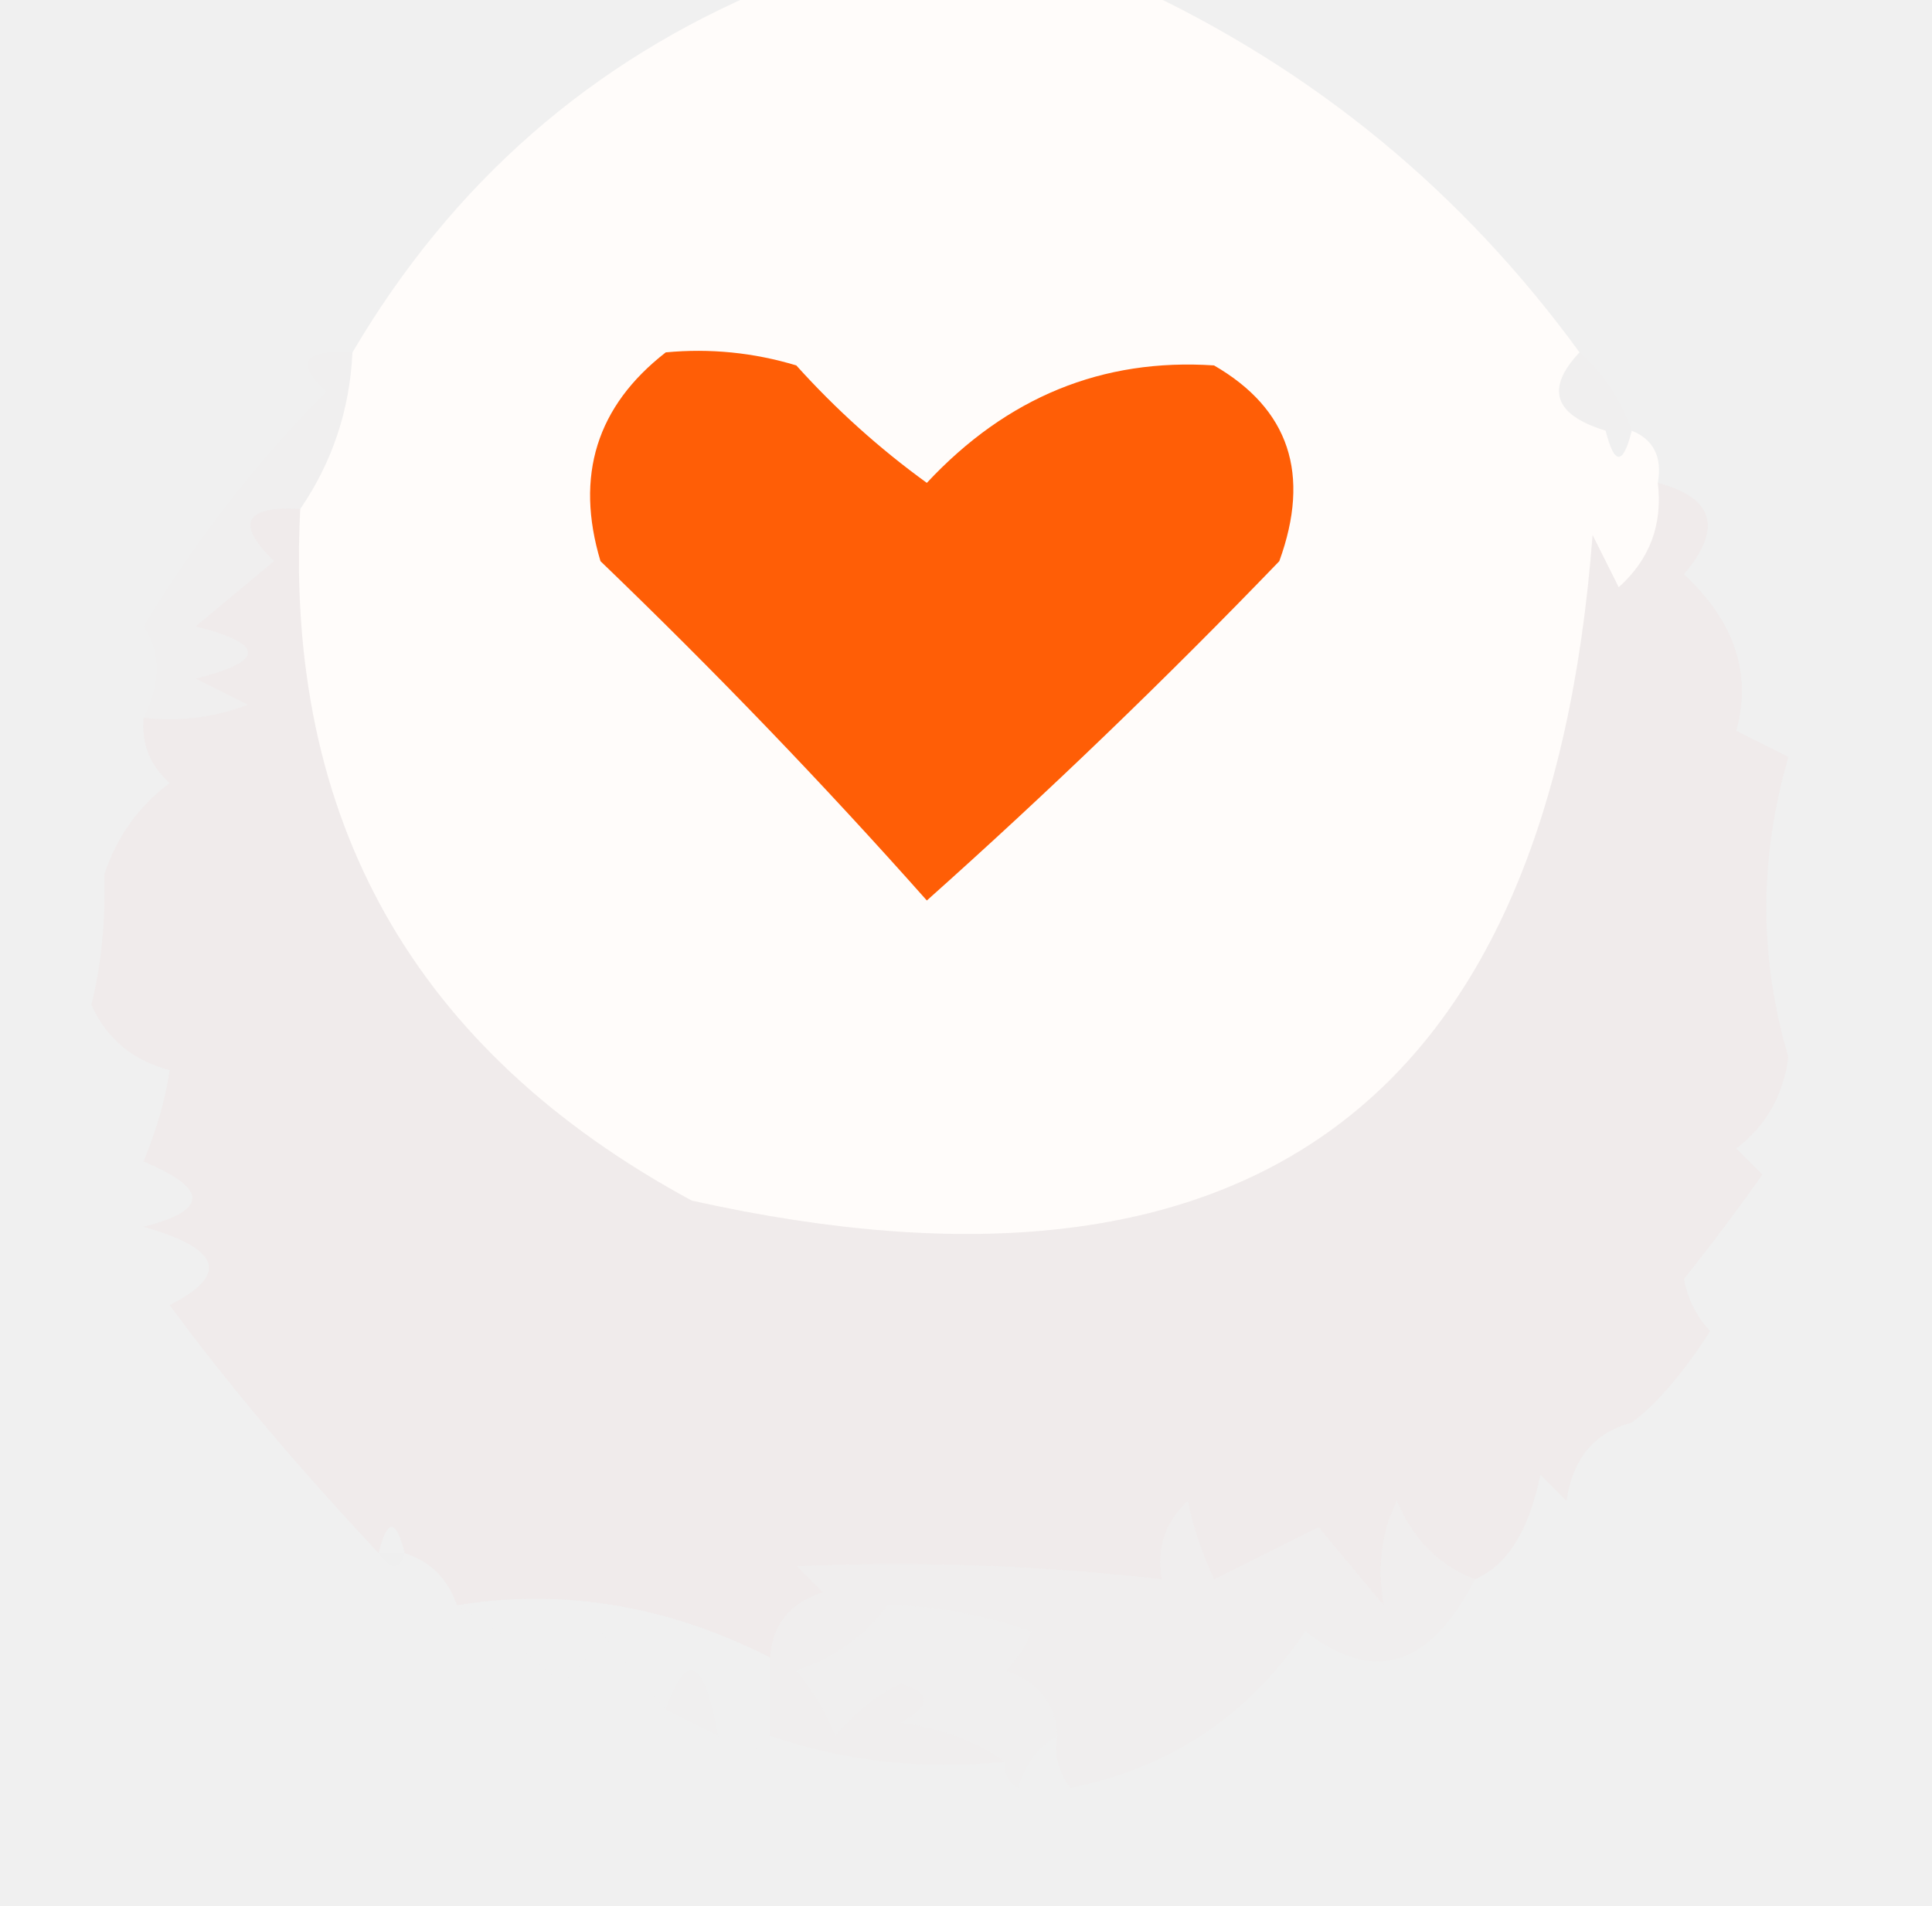
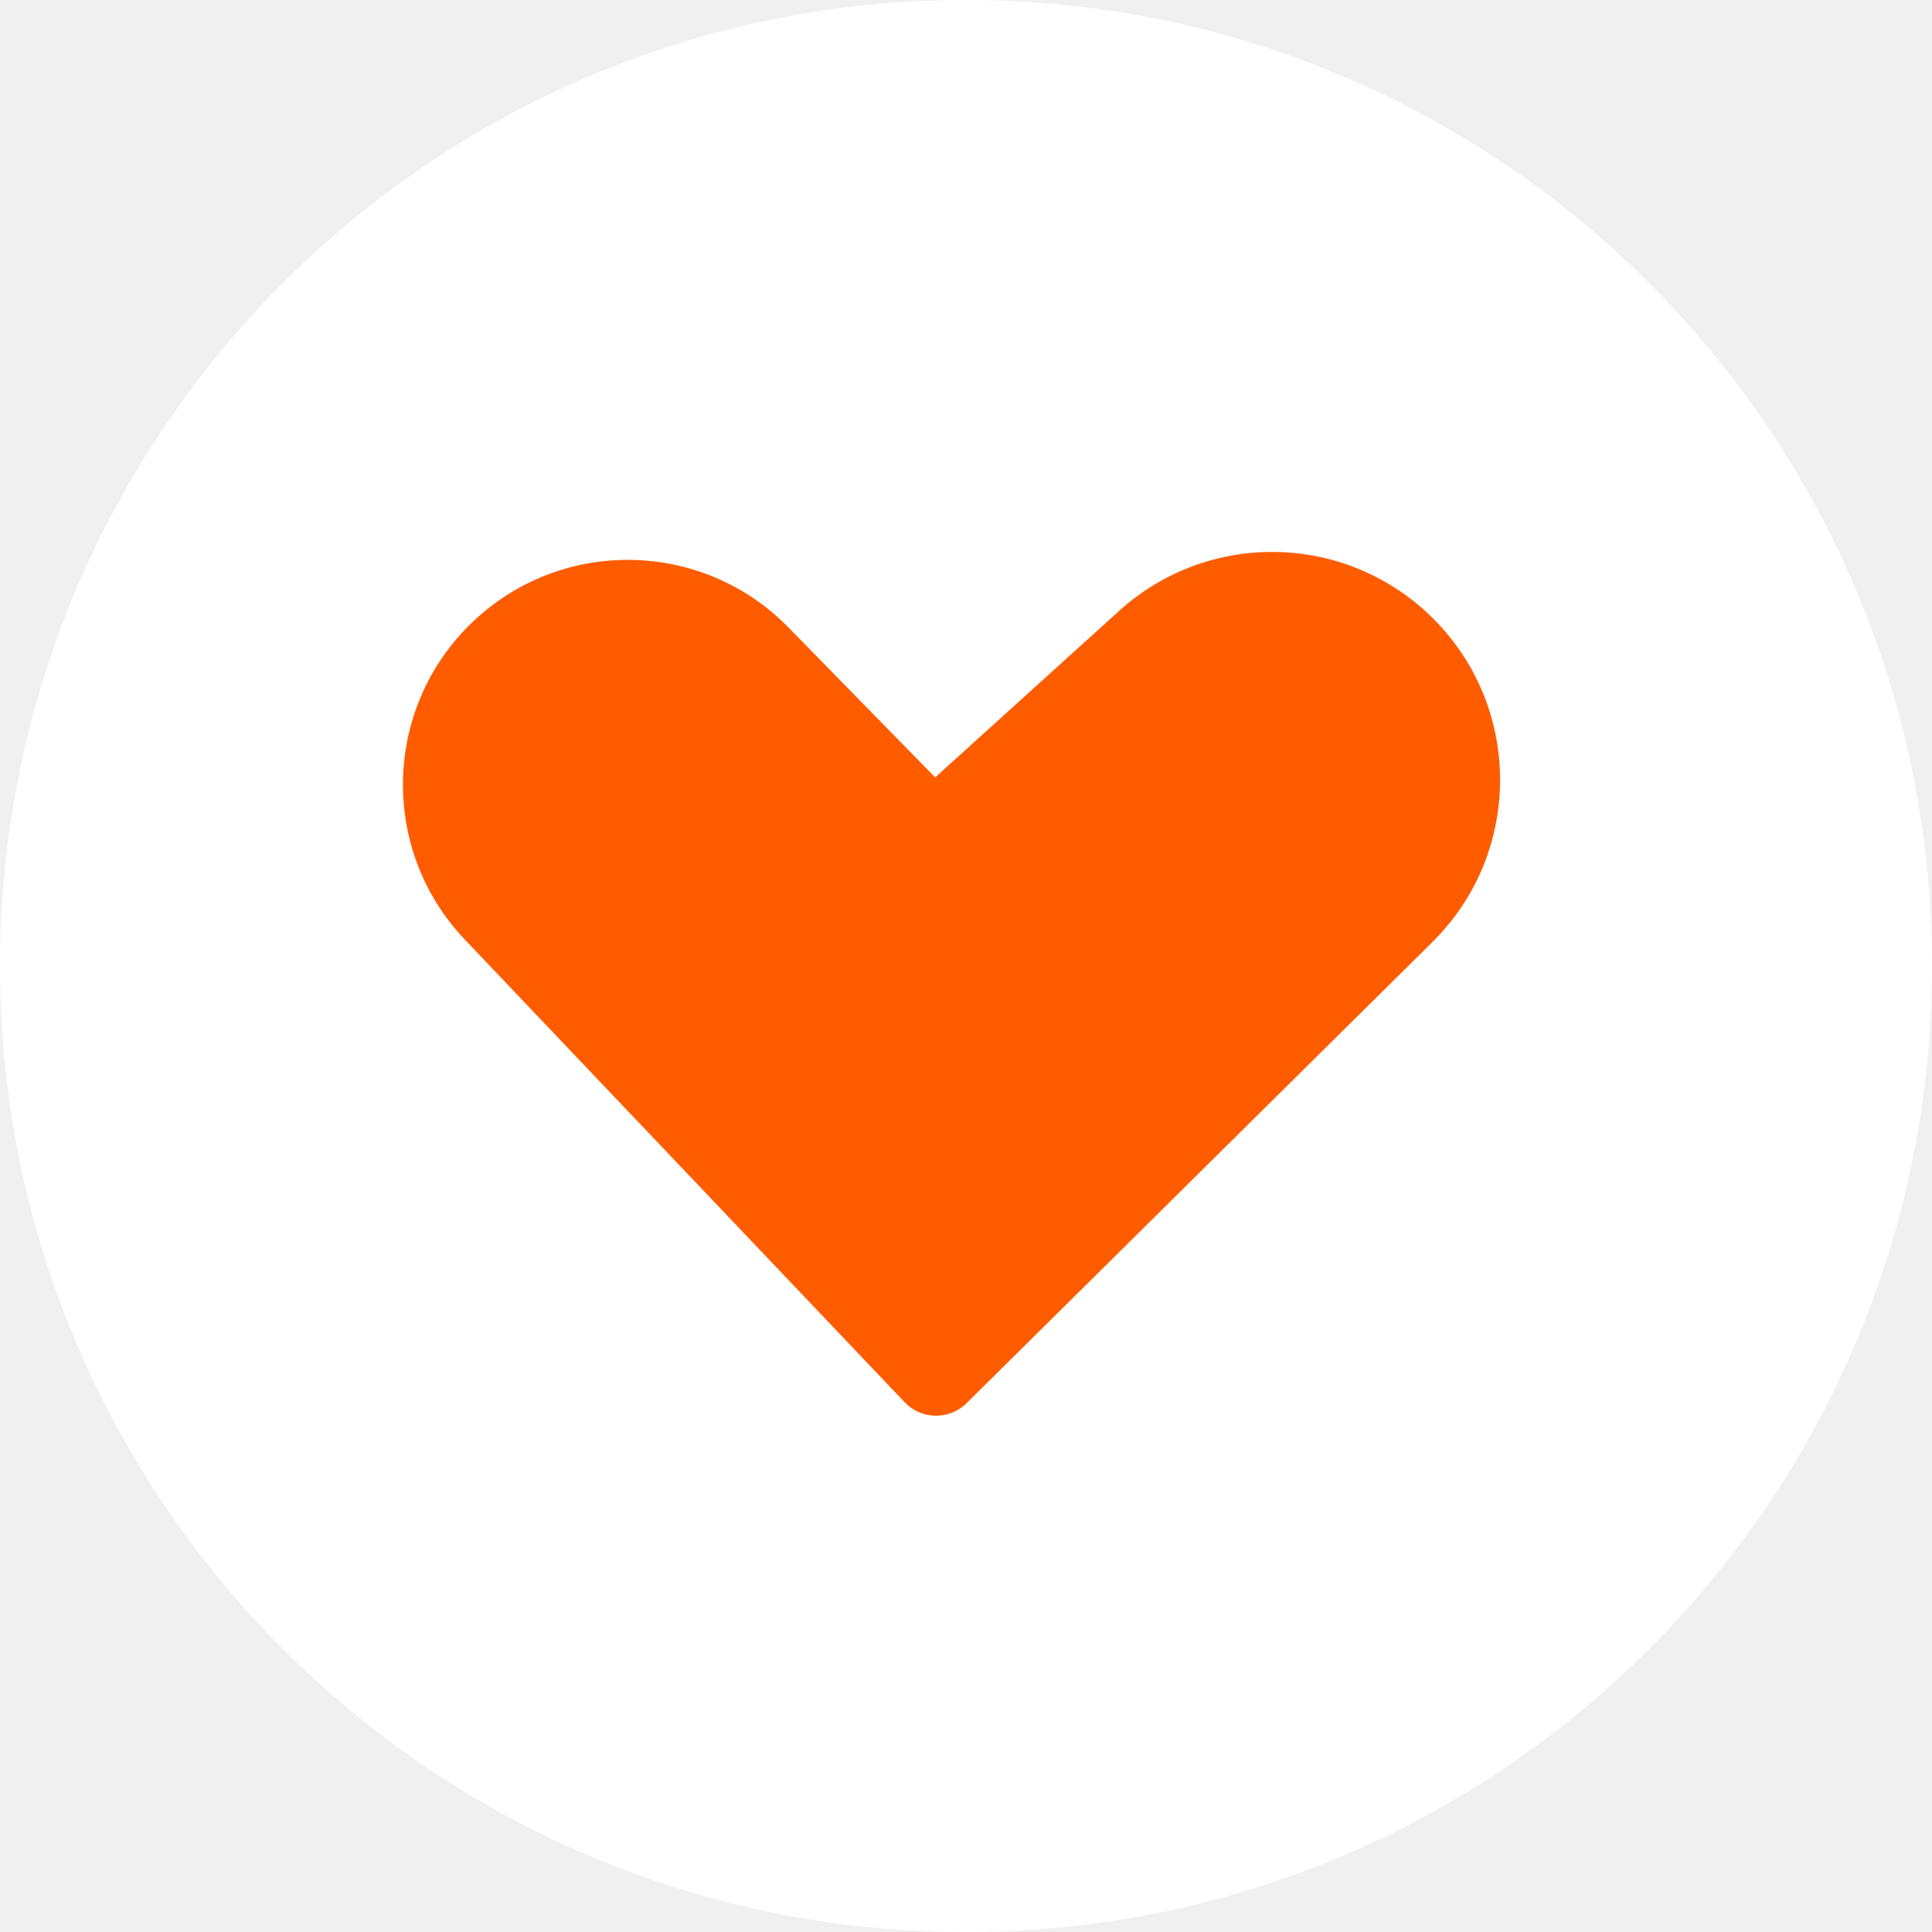
- <svg xmlns="http://www.w3.org/2000/svg" version="1.1" width="74px" height="73px" style="shape-rendering:geometricPrecision; text-rendering:geometricPrecision; image-rendering:optimizeQuality; fill-rule:evenodd; clip-rule:evenodd">
-   <g>
-     <path style="opacity:0.969" fill="#fffcfa" d="M 29.5,-0.5 C 34.167,-0.5 38.833,-0.5 43.5,-0.5C 50.358,2.688 56.024,7.355 60.5,13.5C 59.185,14.895 59.519,15.895 61.5,16.5C 61.833,17.833 62.167,17.833 62.5,16.5C 63.338,16.842 63.672,17.508 63.5,18.5C 63.688,20.103 63.188,21.437 62,22.5C 61.667,21.833 61.333,21.167 61,20.5C 59.345,42.249 47.845,50.749 26.5,46C 15.885,40.263 10.885,31.43 11.5,19.5C 12.73,17.703 13.396,15.703 13.5,13.5C 17.326,7.001 22.66,2.334 29.5,-0.5 Z" />
+ <svg xmlns="http://www.w3.org/2000/svg" width="48" height="48" viewBox="0 0 48 48" fill="none">
+   <g filter="url(#filter0_b_1408_22680)">
+     <path d="M48 24C48 37.255 37.255 48 24 48C10.745 48 0 37.255 0 24C0 10.745 10.745 0 24 0C37.255 0 48 10.745 48 24Z" fill="white" />
  </g>
-   <g>
-     <path style="opacity:1" fill="#ff5e06" d="M 25.5,13.5 C 27.199,13.34 28.866,13.507 30.5,14C 32.017,15.685 33.684,17.185 35.5,18.5C 38.561,15.216 42.227,13.716 46.5,14C 49.379,15.666 50.212,18.166 49,21.5C 44.652,26.015 40.152,30.349 35.5,34.5C 31.543,30.041 27.376,25.708 23,21.5C 22.018,18.225 22.852,15.559 25.5,13.5 Z" />
-   </g>
-   <g>
-     <path style="opacity:0.004" fill="#fe0000" d="M 60.5,13.5 C 61.401,14.29 62.068,15.29 62.5,16.5C 62.167,16.5 61.833,16.5 61.5,16.5C 59.519,15.895 59.185,14.895 60.5,13.5 Z" />
-   </g>
-   <g>
-     <path style="opacity:0.004" fill="#fb3118" d="M 13.5,13.5 C 13.396,15.703 12.73,17.703 11.5,19.5C 9.352,19.389 9.019,20.056 10.5,21.5C 9.5,22.333 8.5,23.167 7.5,24C 10.167,24.667 10.167,25.333 7.5,26C 8.167,26.333 8.833,26.667 9.5,27C 8.207,27.49 6.873,27.657 5.5,27.5C 6.171,26.153 6.171,24.986 5.5,24C 7.481,20.71 9.814,17.71 12.5,15C 11.288,13.893 11.621,13.393 13.5,13.5 Z" />
-   </g>
-   <g>
-     <path style="opacity:0.043" fill="#ee7874" d="M 63.5,18.5 C 65.652,19.077 65.985,20.244 64.5,22C 66.441,23.816 67.108,25.816 66.5,28C 67.167,28.333 67.833,28.667 68.5,29C 67.373,32.873 67.373,36.707 68.5,40.5C 68.291,41.995 67.624,43.161 66.5,44C 66.833,44.333 67.167,44.667 67.5,45C 66.682,46.177 65.682,47.51 64.5,49C 64.645,49.772 64.978,50.439 65.5,51C 64.461,52.617 63.461,53.783 62.5,54.5C 61.069,54.881 60.236,55.881 60,57.5C 59.667,57.167 59.333,56.833 59,56.5C 58.562,58.642 57.728,59.975 56.5,60.5C 55.141,59.993 54.141,58.993 53.5,57.5C 52.904,58.716 52.737,60.049 53,61.5C 52.167,60.5 51.333,59.5 50.5,58.5C 49.167,59.167 47.833,59.833 46.5,60.5C 46.002,59.397 45.669,58.397 45.5,57.5C 44.614,58.325 44.281,59.325 44.5,60.5C 39.805,59.967 35.139,59.8 30.5,60C 30.833,60.333 31.167,60.667 31.5,61C 30.244,61.417 29.577,62.25 29.5,63.5C 25.559,61.502 21.559,60.835 17.5,61.5C 17.167,60.5 16.5,59.833 15.5,59.5C 15.167,58.167 14.833,58.167 14.5,59.5C 11.357,56.15 8.691,52.983 6.5,50C 8.797,48.84 8.464,47.84 5.5,47C 7.991,46.374 7.991,45.541 5.5,44.5C 6.002,43.284 6.335,42.117 6.5,41C 5.09,40.632 4.09,39.799 3.5,38.5C 3.88,36.979 4.046,35.313 4,33.5C 4.465,32.069 5.299,30.902 6.5,30C 5.748,29.329 5.414,28.496 5.5,27.5C 6.873,27.657 8.207,27.49 9.5,27C 8.833,26.667 8.167,26.333 7.5,26C 10.167,25.333 10.167,24.667 7.5,24C 8.5,23.167 9.5,22.333 10.5,21.5C 9.019,20.056 9.352,19.389 11.5,19.5C 10.885,31.43 15.885,40.263 26.5,46C 47.845,50.749 59.345,42.249 61,20.5C 61.333,21.167 61.667,21.833 62,22.5C 63.188,21.437 63.688,20.103 63.5,18.5 Z" />
-   </g>
-   <g>
-     <path style="opacity:0.004" fill="#000000" d="M 62.5,54.5 C 63.833,55.167 63.833,55.167 62.5,54.5 Z" />
-   </g>
-   <g>
-     <path style="opacity:0.004" fill="#000000" d="M 14.5,59.5 C 14.833,59.5 15.167,59.5 15.5,59.5C 15.315,60.17 14.981,60.17 14.5,59.5 Z" />
-   </g>
-   <g>
-     <path style="opacity:0.012" fill="#ff6d59" d="M 56.5,60.5 C 54.777,63.873 52.61,64.54 50,62.5C 47.827,65.727 44.827,67.727 41,68.5C 40.536,67.906 40.369,67.239 40.5,66.5C 40.423,65.25 39.756,64.417 38.5,64C 38.957,63.586 39.291,63.086 39.5,62.5C 37.563,61.843 35.73,61.509 34,61.5C 33.097,62.701 31.931,63.535 30.5,64C 31.126,64.75 31.626,65.584 32,66.5C 32.689,65.643 33.522,64.977 34.5,64.5C 35.696,64.846 35.696,65.346 34.5,66C 36.058,66.21 37.392,66.71 38.5,67.5C 35.287,67.81 32.287,67.477 29.5,66.5C 29.5,65.5 29.5,64.5 29.5,63.5C 29.577,62.25 30.244,61.417 31.5,61C 31.167,60.667 30.833,60.333 30.5,60C 35.139,59.8 39.805,59.967 44.5,60.5C 44.281,59.325 44.614,58.325 45.5,57.5C 45.669,58.397 46.002,59.397 46.5,60.5C 47.833,59.833 49.167,59.167 50.5,58.5C 51.333,59.5 52.167,60.5 53,61.5C 52.737,60.049 52.904,58.716 53.5,57.5C 54.141,58.993 55.141,59.993 56.5,60.5 Z" />
-   </g>
-   <g>
-     <path style="opacity:0.004" fill="#e3dad7" d="M 29.5,63.5 C 29.5,64.5 29.5,65.5 29.5,66.5C 28.604,67.506 27.938,67.506 27.5,66.5C 26.968,63.54 26.301,63.207 25.5,65.5C 24.685,64.571 23.852,63.571 23,62.5C 22.692,63.308 22.192,63.975 21.5,64.5C 20.201,63.306 18.867,62.306 17.5,61.5C 21.559,60.835 25.559,61.502 29.5,63.5 Z" />
-   </g>
-   <g>
-     <path style="opacity:0.004" fill="#fe0000" d="M 27.5,66.5 C 26.833,66.167 26.167,65.833 25.5,65.5C 26.301,63.207 26.968,63.54 27.5,66.5 Z" />
-   </g>
-   <g>
-     <path style="opacity:0.008" fill="#f5a19e" d="M 40.5,66.5 C 39.778,66.918 39.278,67.584 39,68.5C 38.601,68.272 38.435,67.938 38.5,67.5C 37.392,66.71 36.058,66.21 34.5,66C 35.696,65.346 35.696,64.846 34.5,64.5C 33.522,64.977 32.689,65.643 32,66.5C 31.626,65.584 31.126,64.75 30.5,64C 31.931,63.535 33.097,62.701 34,61.5C 35.73,61.509 37.563,61.843 39.5,62.5C 39.291,63.086 38.957,63.586 38.5,64C 39.756,64.417 40.423,65.25 40.5,66.5 Z" />
-   </g>
+   <rect width="24.296" height="24.086" transform="translate(9.71875 9.63437)" fill="white" />
+   <path d="M22.477 34.839L11.548 23.343C9.43 21.115 9.511 17.594 11.728 15.466C13.938 13.344 17.445 13.399 19.588 15.588L23.234 19.314L27.804 15.178C30.009 13.182 33.382 13.231 35.528 15.291C37.825 17.496 37.853 21.162 35.59 23.402L24.014 34.862C23.586 35.286 22.893 35.276 22.477 34.839Z" fill="#FF5C00" />
+   <defs>
+     <filter id="filter0_b_1408_22680" x="-24.296" y="-24.296" width="96.593" height="96.593" filterUnits="userSpaceOnUse" color-interpolation-filters="sRGB">
+       <feFlood flood-opacity="0" result="BackgroundImageFix" />
+       <feGaussianBlur in="BackgroundImageFix" stdDeviation="12.148" />
+       <feComposite in2="SourceAlpha" operator="in" result="effect1_backgroundBlur_1408_22680" />
+       <feBlend mode="normal" in="SourceGraphic" in2="effect1_backgroundBlur_1408_22680" result="shape" />
+     </filter>
+   </defs>
</svg>
